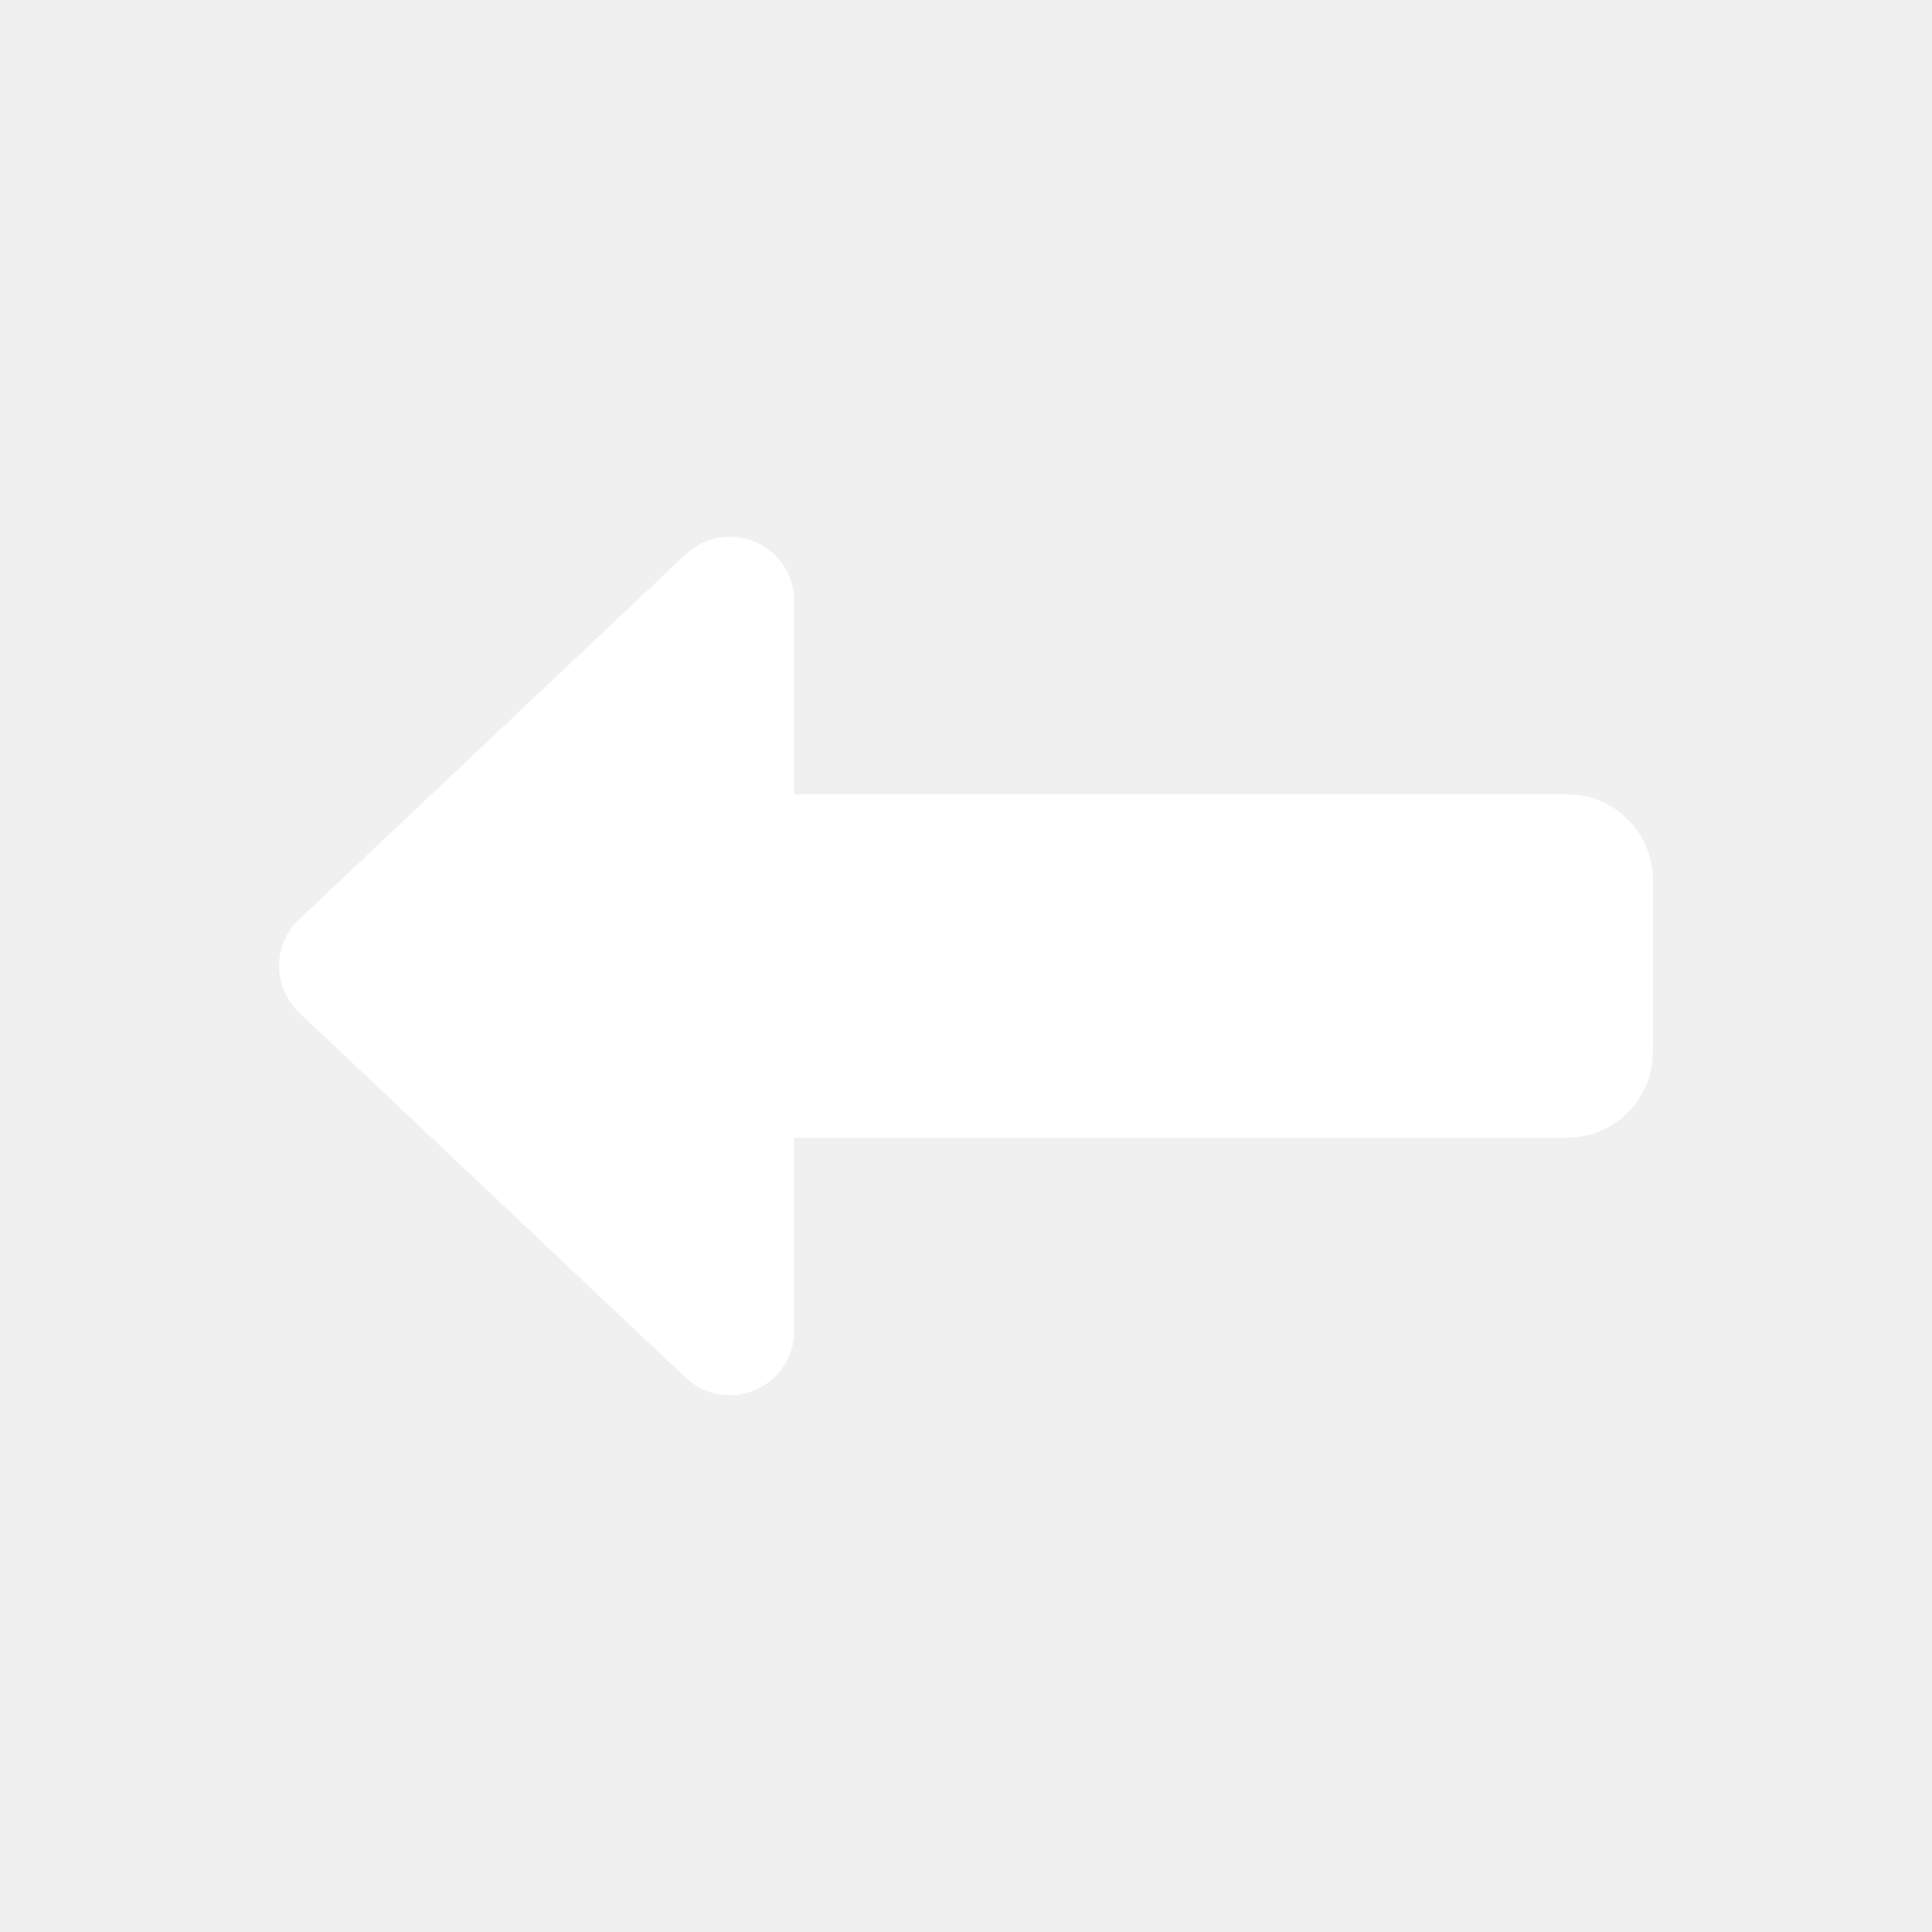
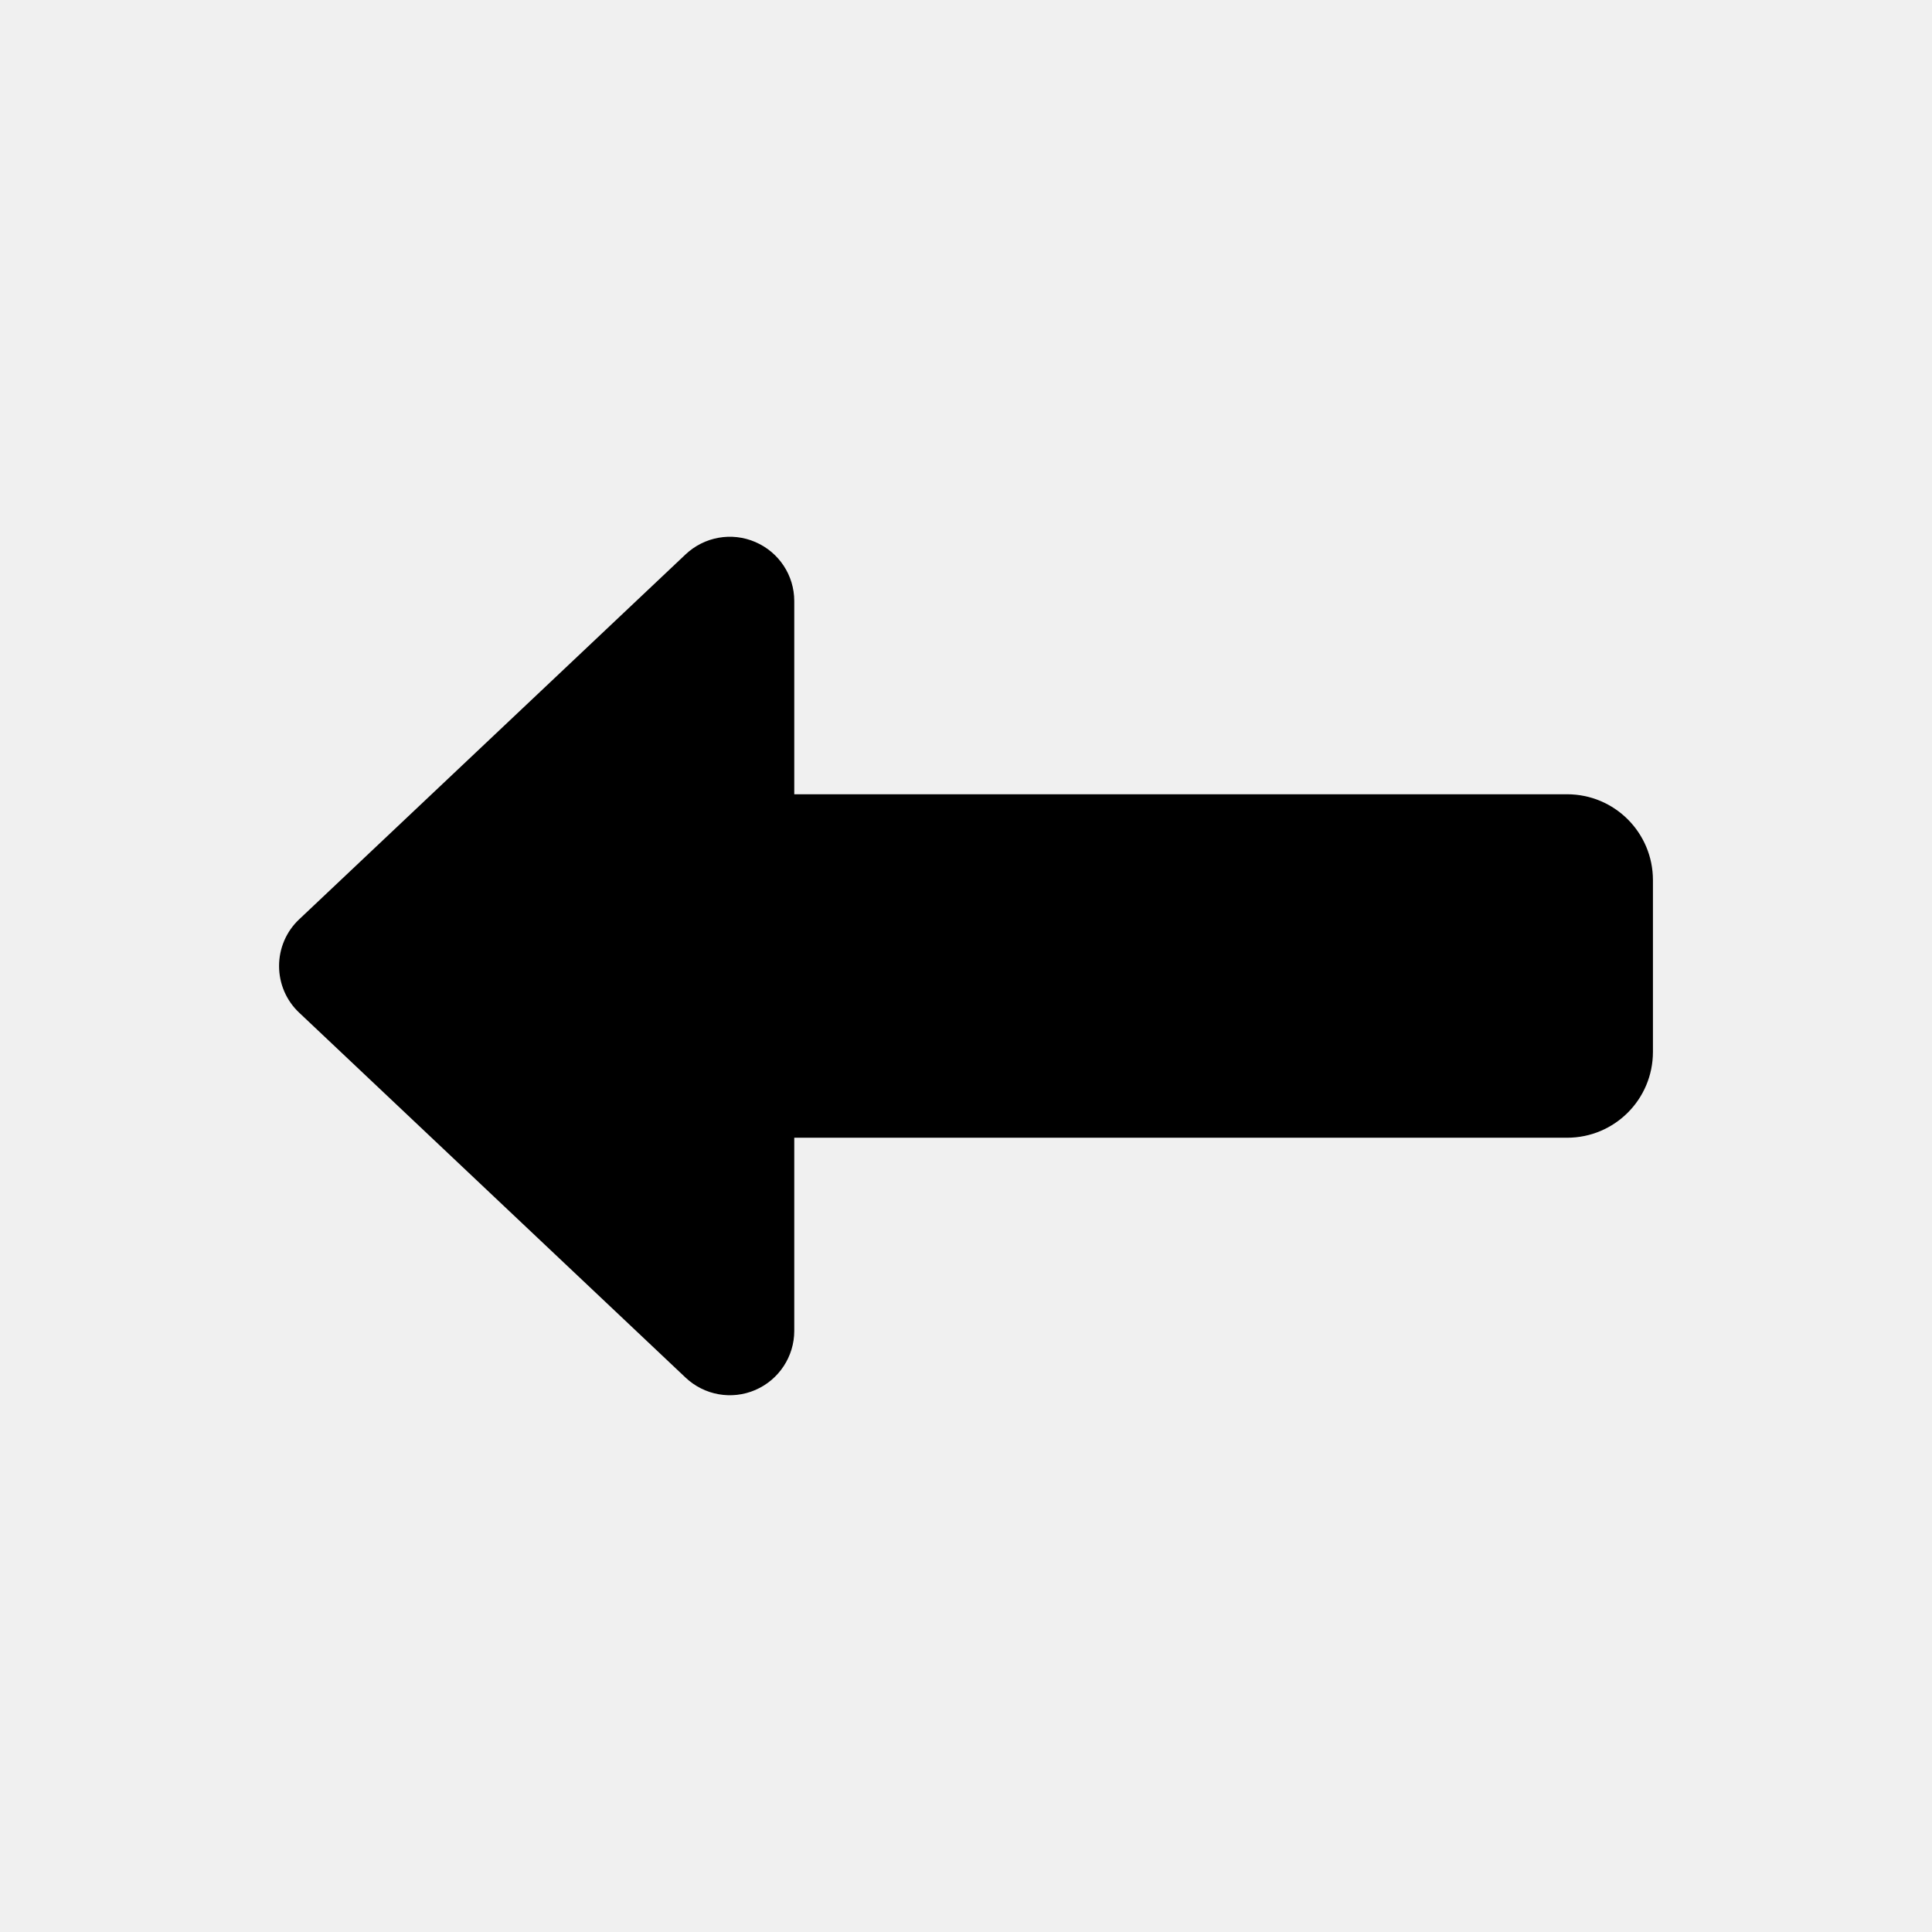
<svg xmlns="http://www.w3.org/2000/svg" viewBox="0 0 720 720" version="1.1" id="svg1" width="720" height="720">
-   <path fill="white" d="m 281.5,202 c -8.8,-3.8 -19,-2 -26,4.6 l -144,136 c -4.8,4.5 -7.5,10.8 -7.5,17.4 0,6.6 2.7,12.9 7.5,17.4 l 144,136 c 7,6.6 17.2,8.4 26,4.6 8.8,-3.8 14.5,-12.5 14.5,-22 v -72 h 288 c 17.7,0 32,-14.3 32,-32 v -64 c 0,-17.7 -14.3,-32 -32,-32 H 296 v -72 c 0,-9.6 -5.7,-18.2 -14.5,-22 z" id="path1" />
+   <path d="m 281.5,202 c -8.8,-3.8 -19,-2 -26,4.6 l -144,136 c -4.8,4.5 -7.5,10.8 -7.5,17.4 0,6.6 2.7,12.9 7.5,17.4 l 144,136 c 7,6.6 17.2,8.4 26,4.6 8.8,-3.8 14.5,-12.5 14.5,-22 v -72 h 288 c 17.7,0 32,-14.3 32,-32 v -64 c 0,-17.7 -14.3,-32 -32,-32 H 296 v -72 c 0,-9.6 -5.7,-18.2 -14.5,-22 z" />
</svg>
